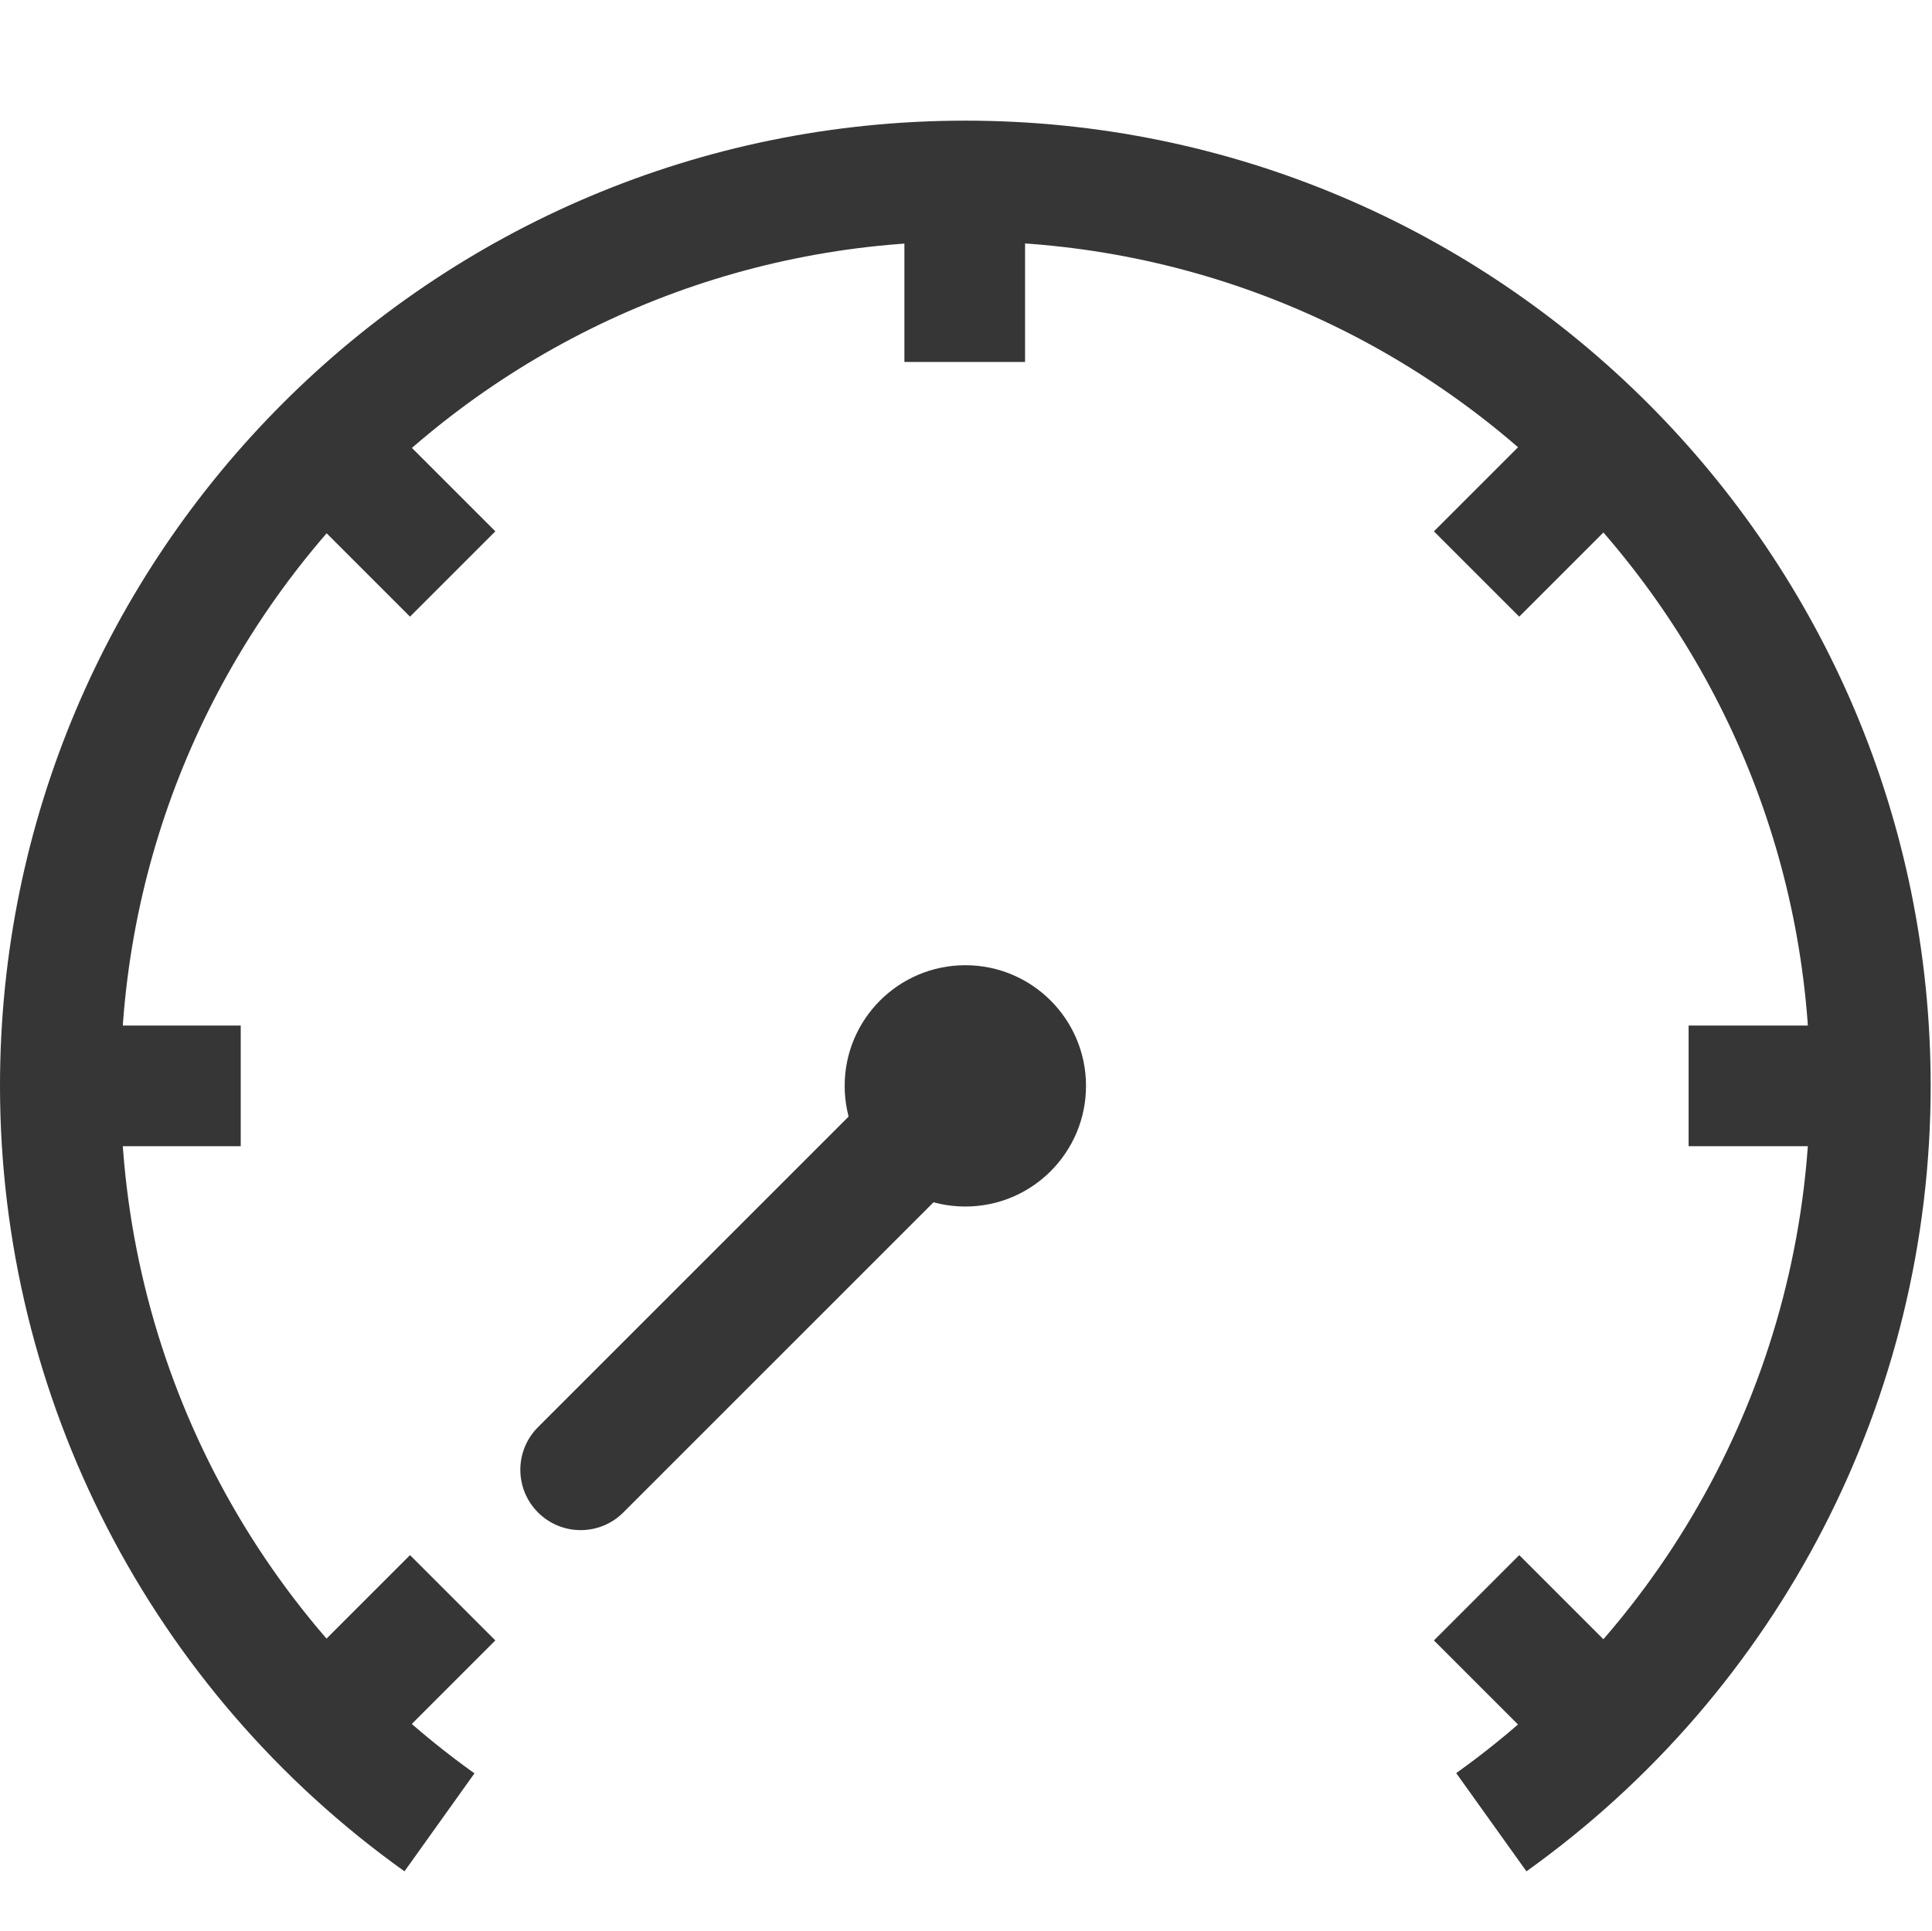
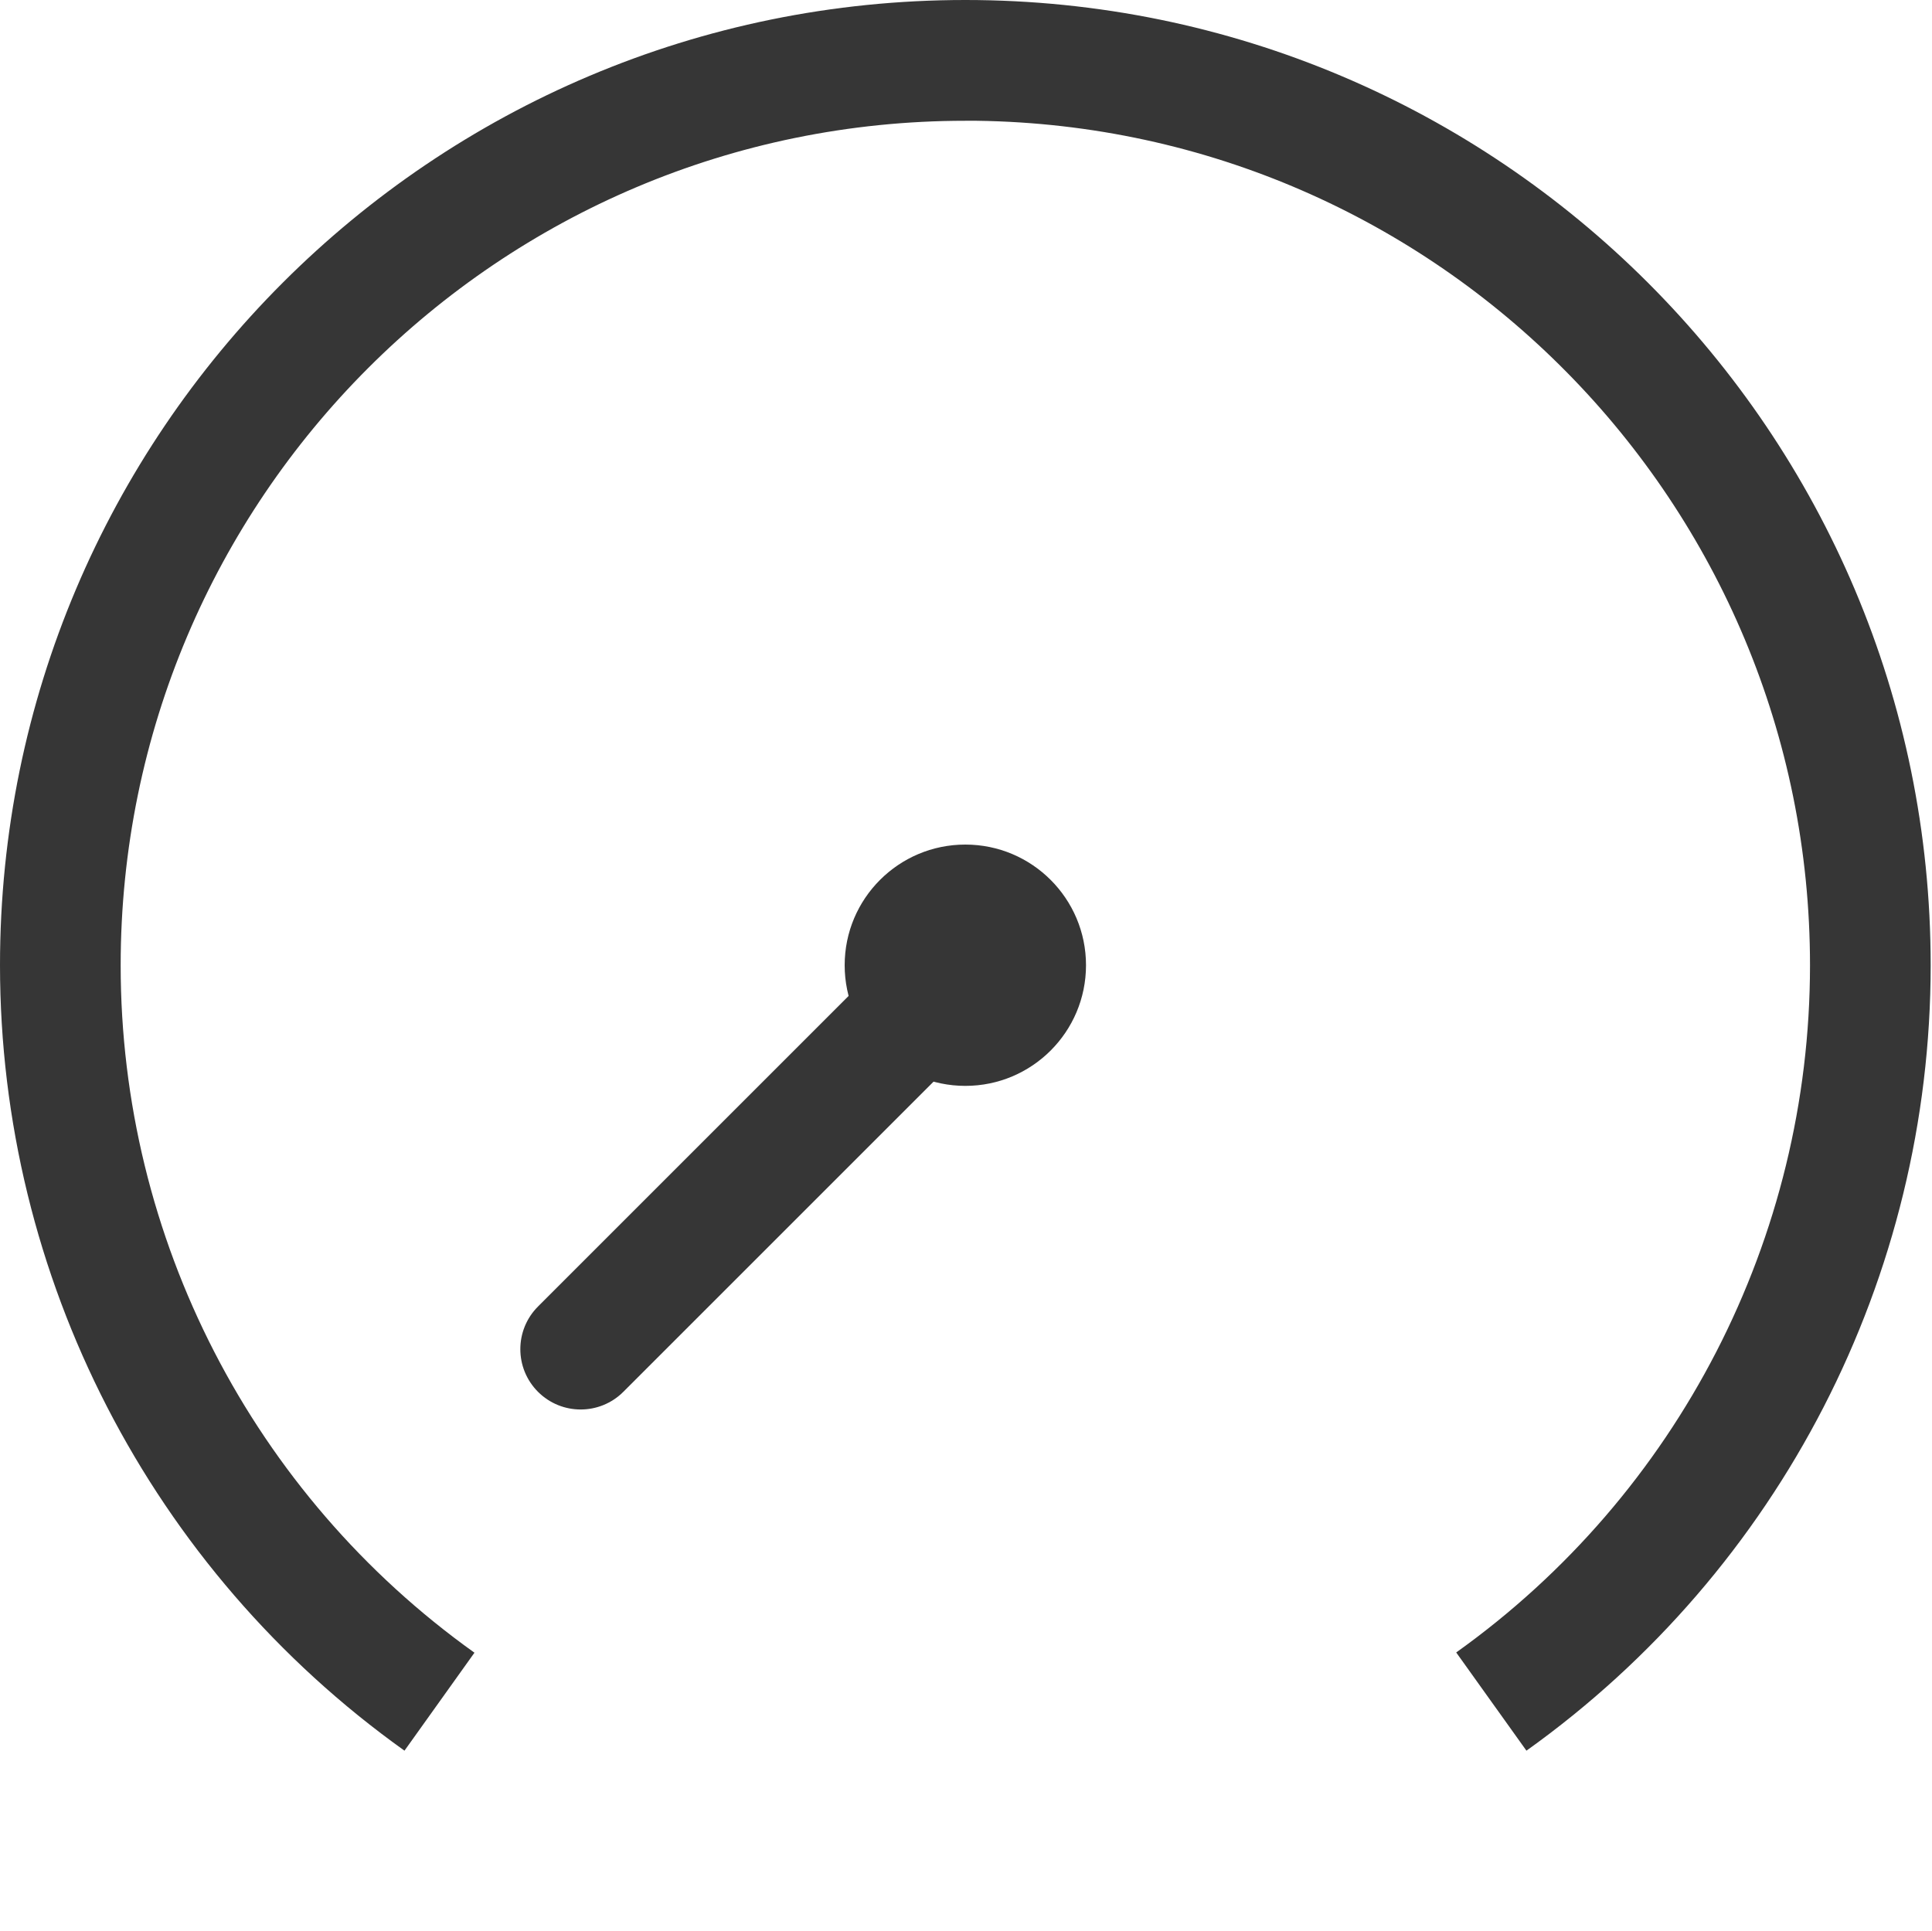
<svg xmlns="http://www.w3.org/2000/svg" width="16.011" height="16" version="1.1">
  <g transform="matrix(-1 0 0 1 16 0)">
-     <path d="m8 1a8 8 0 0 0-8 8 8 8 0 0 0 3.35 6.51l0.582-0.814a7 7 0 0 1-2.932-5.695 7 7 0 0 1 6.906-7 7 7 0 0 1 0.094 0 7 7 0 0 1 7 7 7 7 0 0 1-2.932 5.697l0.58 0.812a8 8 0 0 0 3.352-6.51 8 8 0 0 0-8-8z" fill="#363636" style="paint-order:stroke fill markers" />
-     <circle cx="8" cy="9" r="1" fill="#363636" style="paint-order:stroke fill markers" />
-     <rect x="7.505" y="1.526" width="1" height="1.474" rx="0" ry="0" fill="#363636" style="paint-order:stroke fill markers" />
-     <rect transform="rotate(45)" x="11.525" y="-6.771" width="1" height="1.474" rx="0" ry="0" fill="#363636" style="paint-order:stroke fill markers" />
-     <rect transform="rotate(45)" x="11.525" y="6.703" width="1" height="1.474" rx="0" ry="0" fill="#363636" style="paint-order:stroke fill markers" />
-     <rect transform="rotate(90)" x="8.5" y="-15.479" width="1" height="1.474" rx="0" ry="0" fill="#363636" style="paint-order:stroke fill markers" />
-     <rect transform="rotate(90)" x="8.5" y="-2.006" width="1" height="1.474" rx="0" ry="0" fill="#363636" style="paint-order:stroke fill markers" />
-     <rect transform="rotate(135)" x=".203" y="-19.499" width="1" height="1.474" rx="0" ry="0" fill="#363636" style="paint-order:stroke fill markers" />
-     <rect transform="rotate(135)" x=".203" y="-6.025" width="1" height="1.474" rx="0" ry="0" fill="#363636" style="paint-order:stroke fill markers" />
-     <rect transform="rotate(135)" x=".203" y="-17.025" width="1" height="5" rx=".5" ry=".5" fill="#363636" stroke-linecap="round" stroke-linejoin="round" stroke-width="2" style="paint-order:stroke fill markers" />
+     <path d="m8 0a8 8 0 0 0-8 8 8 8 0 0 0 3.35 6.51l0.582-0.814a7 7 0 0 1-2.932-5.695 7 7 0 0 1 6.906-7 7 7 0 0 1 0.094 0 7 7 0 0 1 7 7 7 7 0 0 1-2.932 5.697l0.58 0.812a8 8 0 0 0 3.352-6.51 8 8 0 0 0-8-8z" fill="#363636" style="paint-order:stroke fill markers" />
+     <circle cx="8" cy="8" r="1" fill="#363636" style="paint-order:stroke fill markers" />
+     <rect transform="rotate(135)" x="-.504" y="-16.318" width="1" height="5" rx=".5" ry=".5" fill="#363636" stroke-linecap="round" stroke-linejoin="round" stroke-width="2" style="paint-order:stroke fill markers" />
  </g>
</svg>
